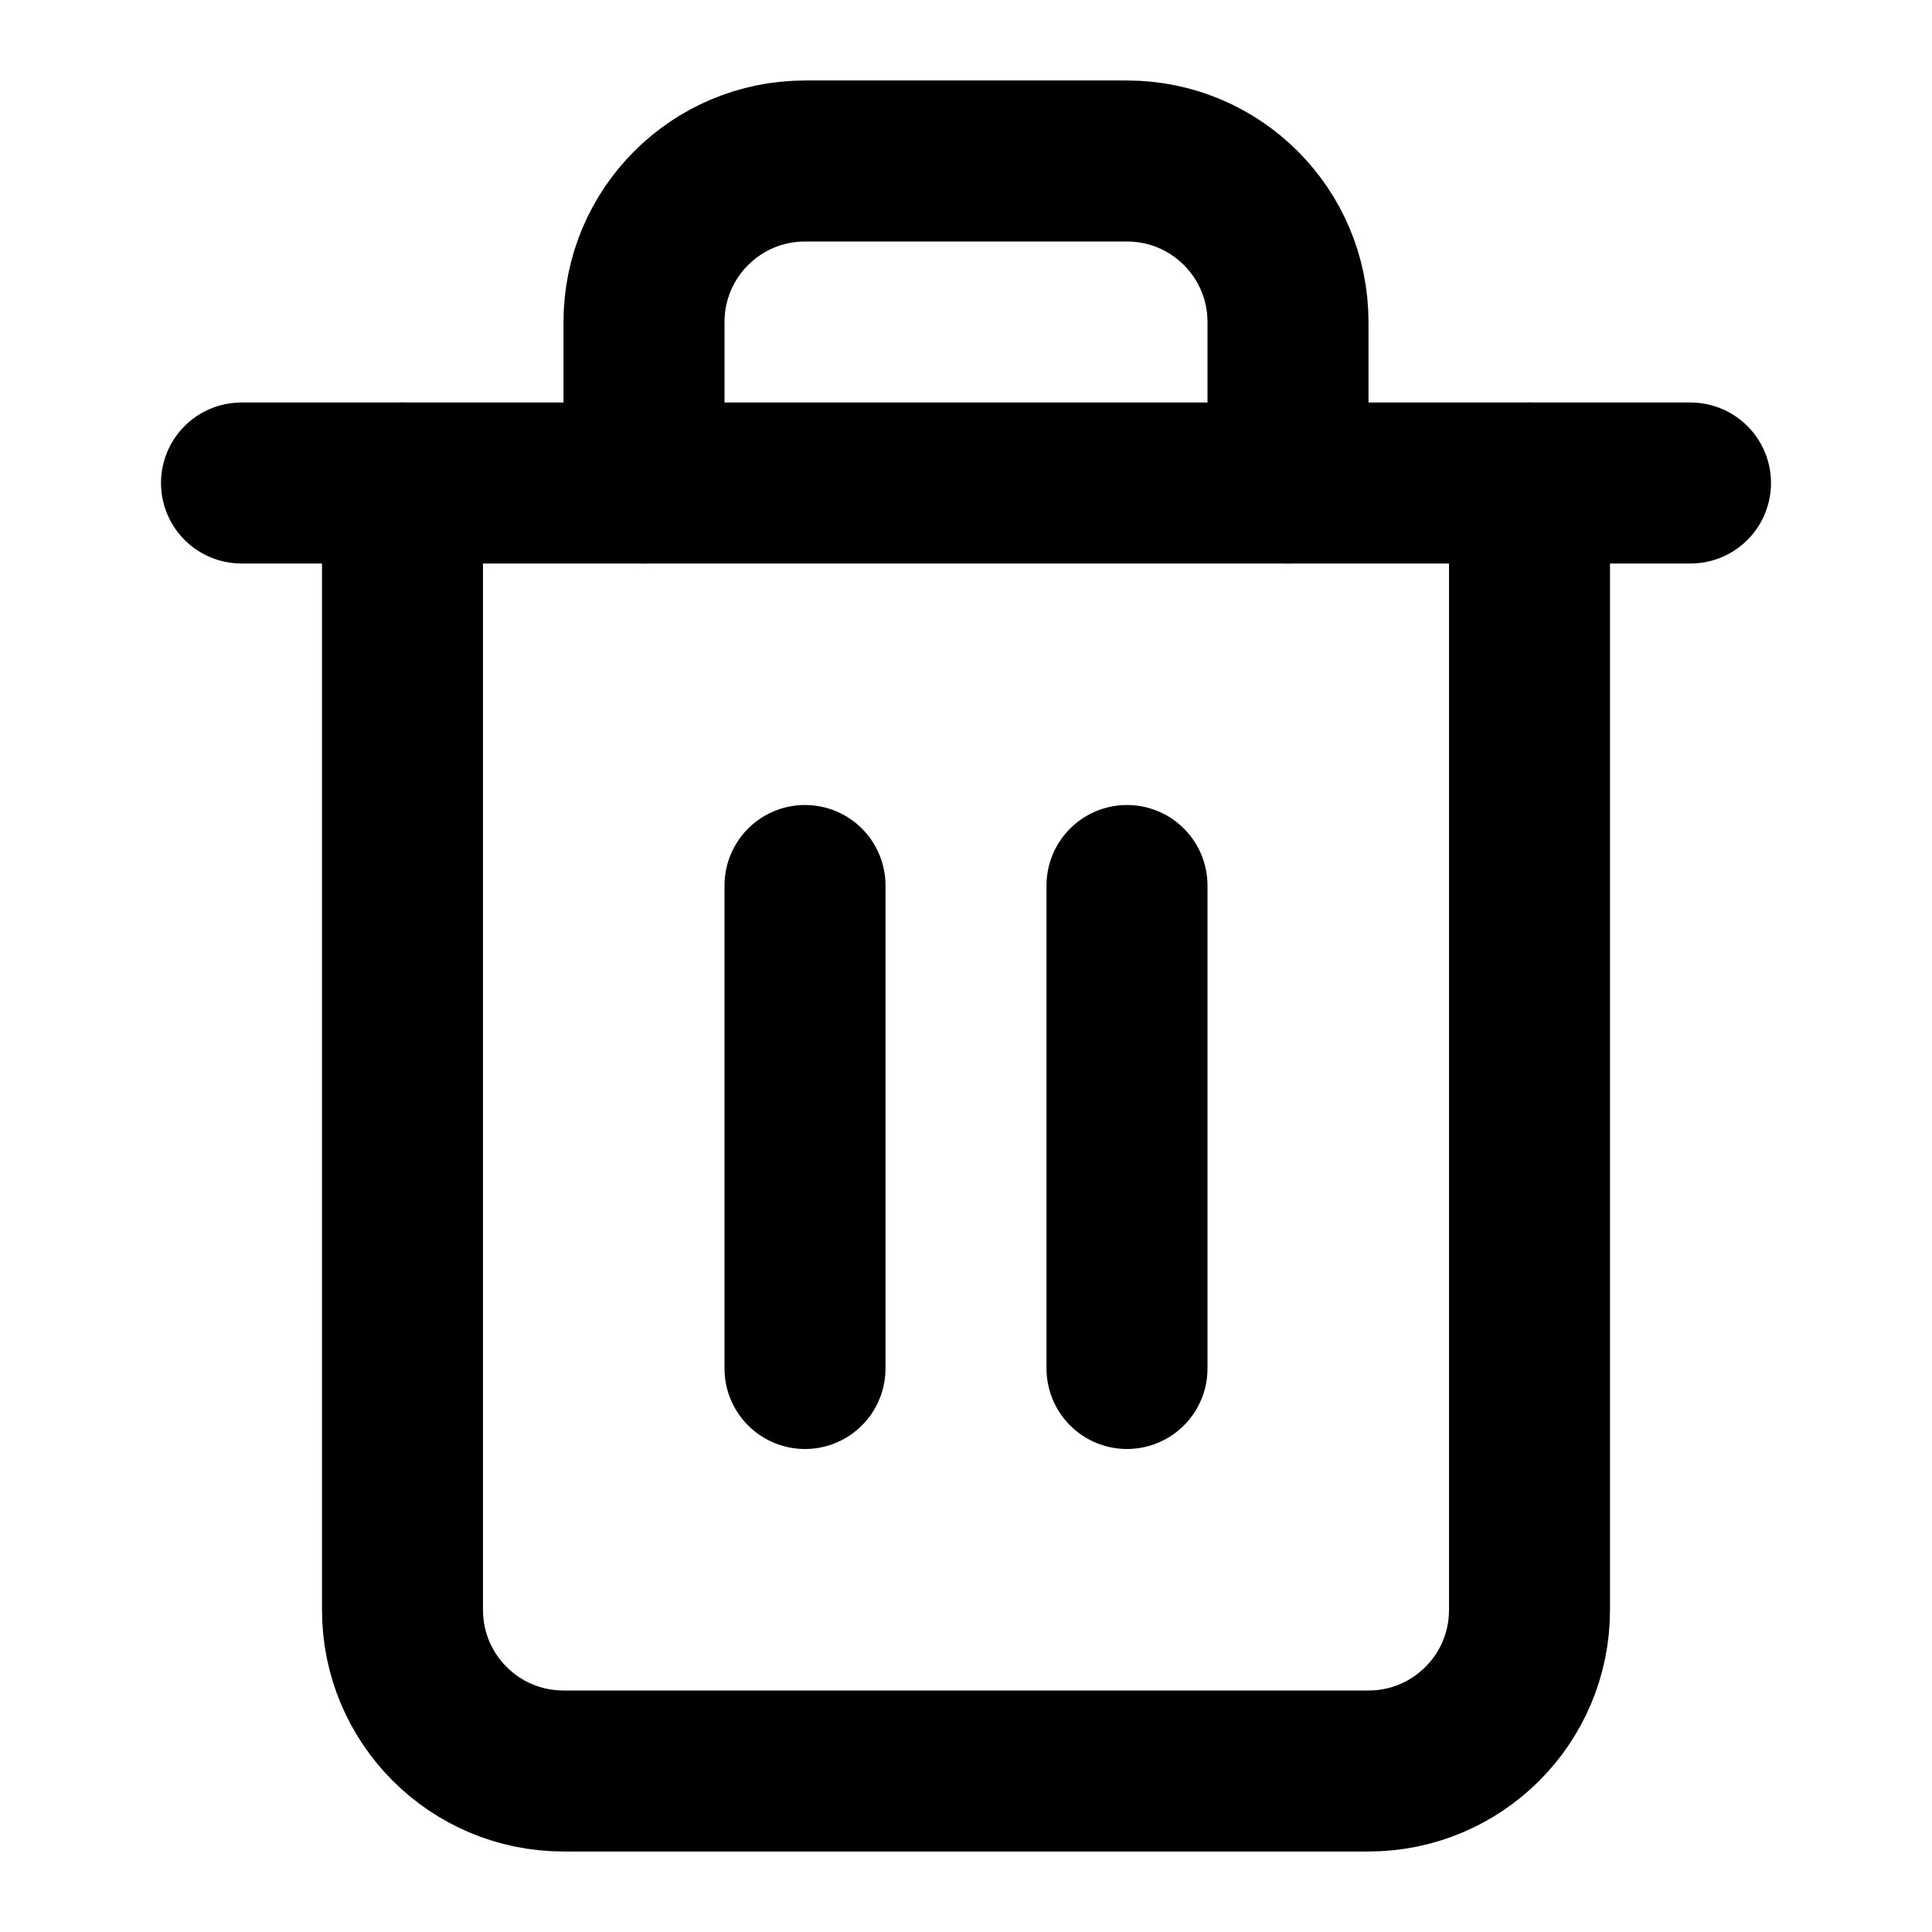
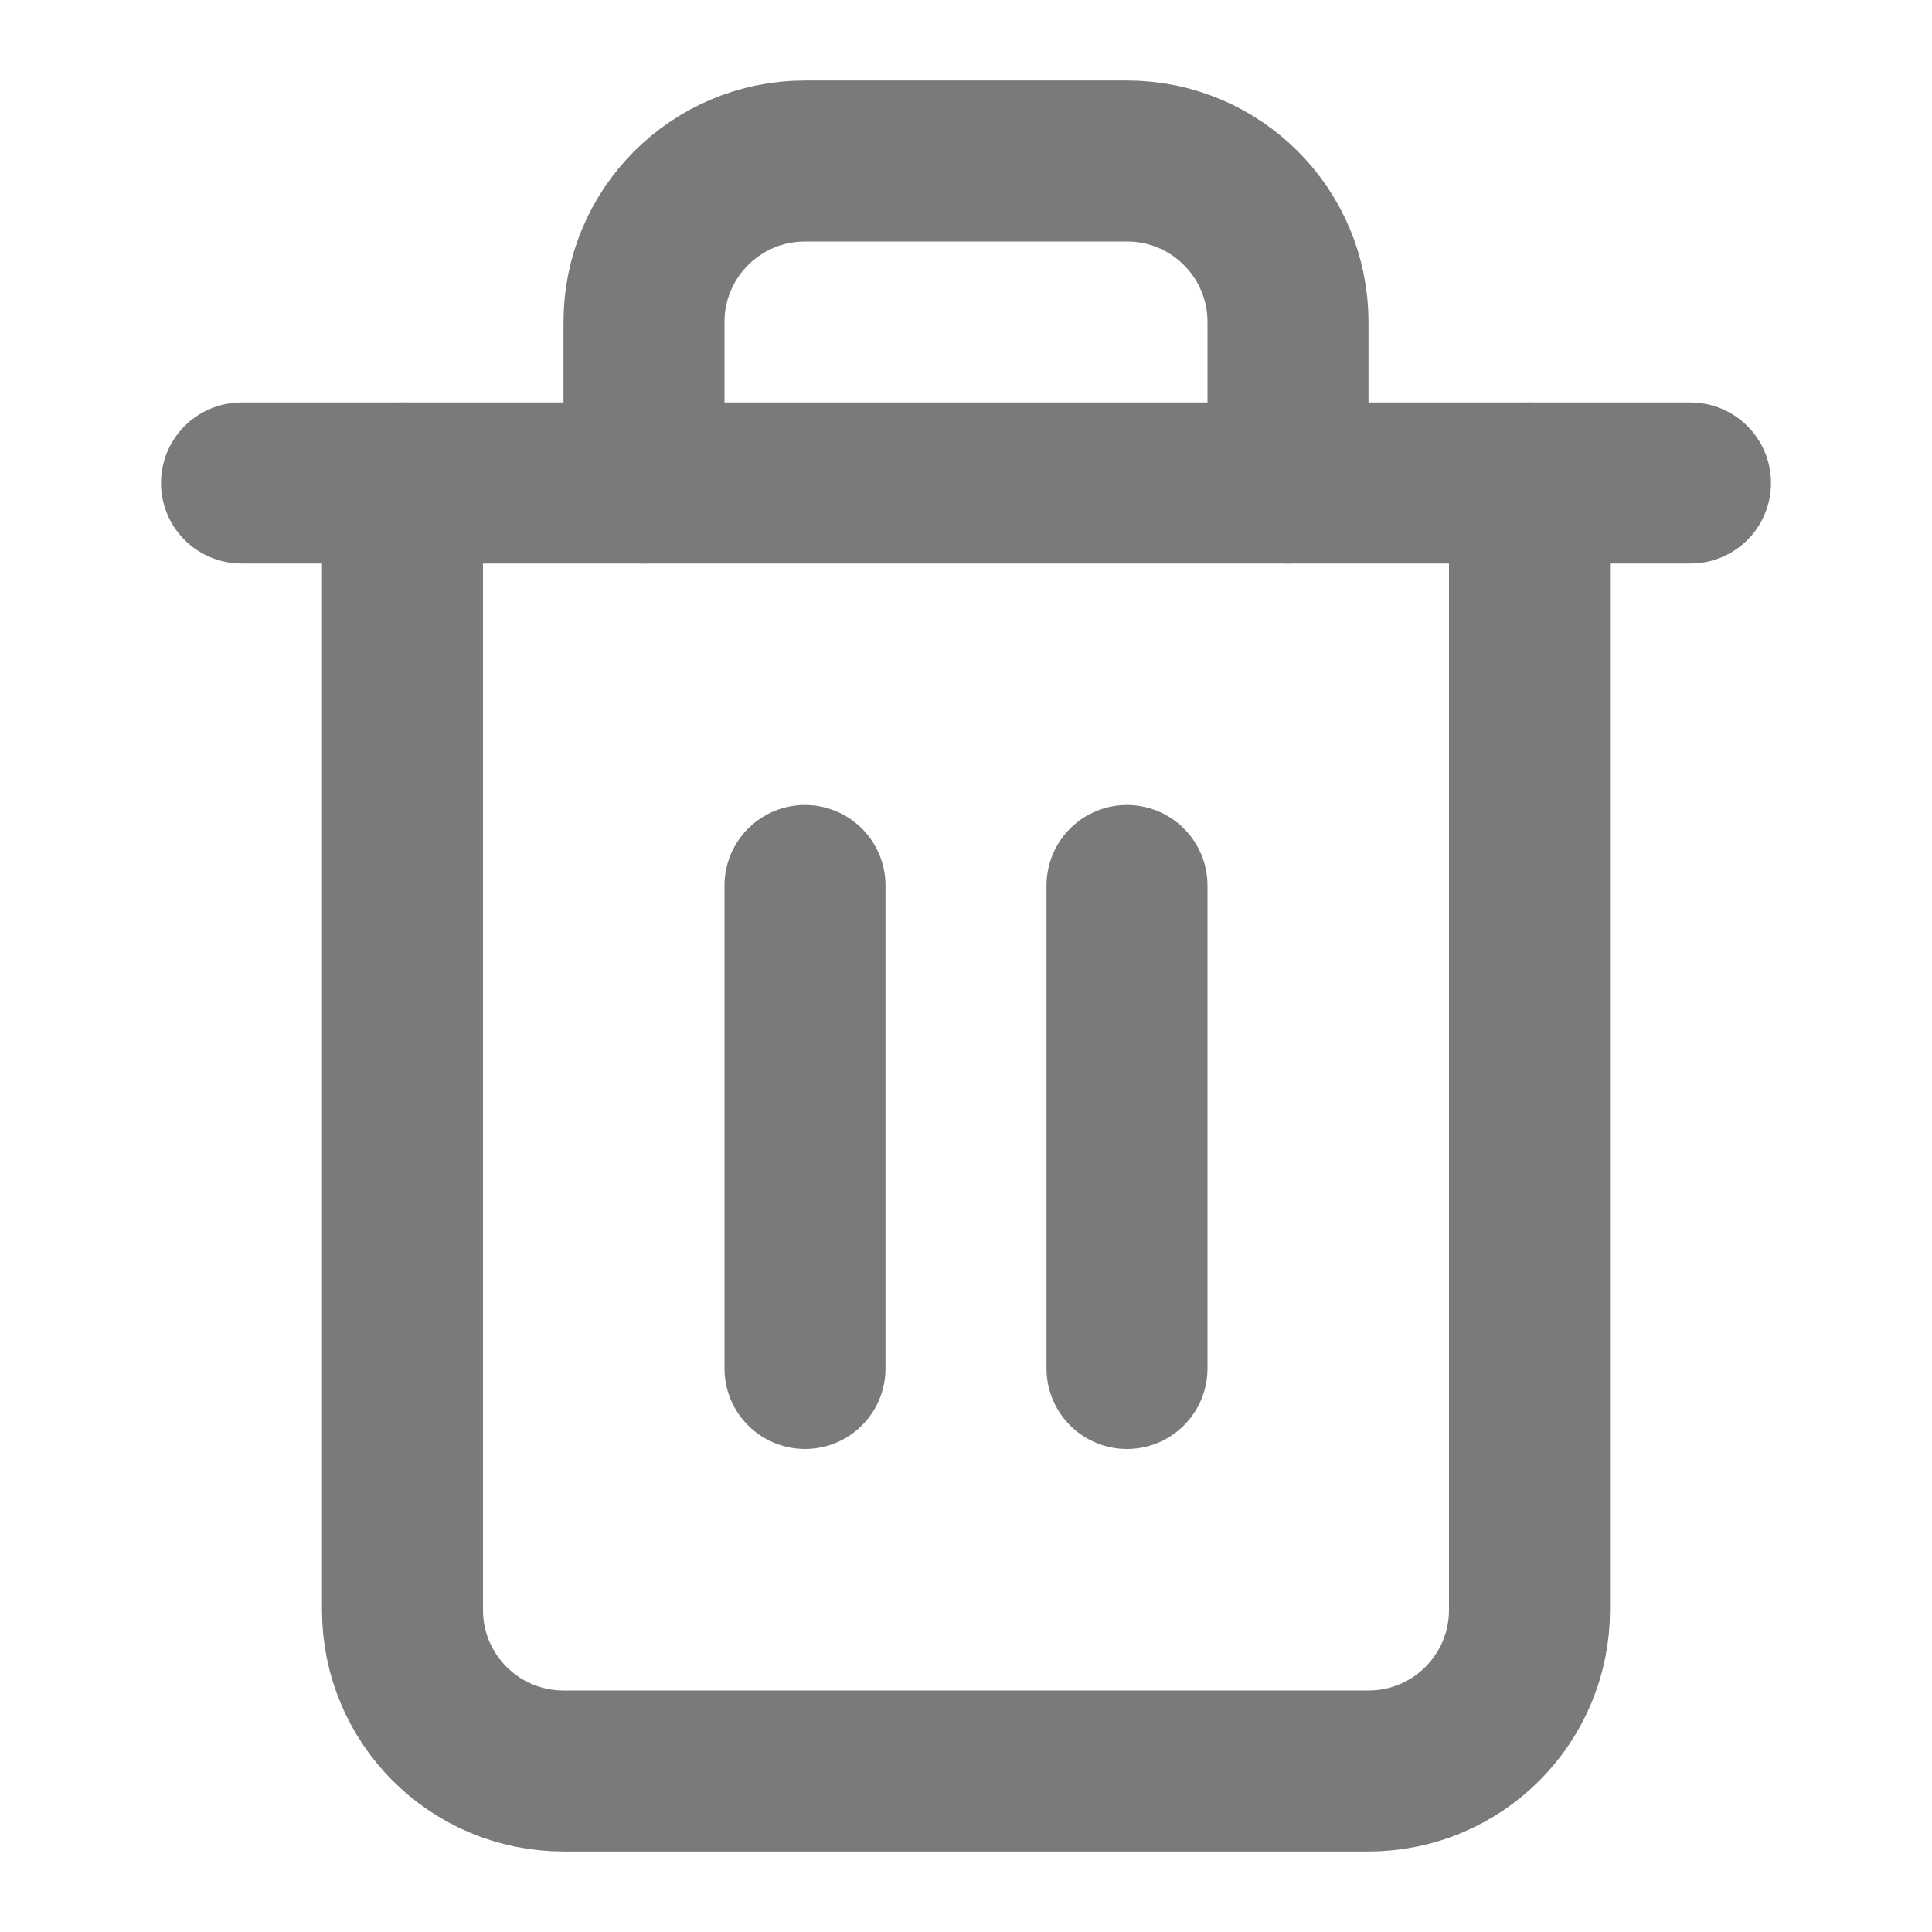
- <svg xmlns="http://www.w3.org/2000/svg" width="24" height="24" viewBox="0 0 24 24" fill="none" stroke="#000000" stroke-width="2" stroke-linecap="round" stroke-linejoin="round">
+ <svg xmlns="http://www.w3.org/2000/svg" width="24" height="24" viewBox="0 0 24 24" fill="none" stroke="#7a7a7a" stroke-width="2" stroke-linecap="round" stroke-linejoin="round">
  <polyline points="3 6 5 6 21 6" />
  <path d="M19 6v14a2 2 0 0 1-2 2H7a2 2 0 0 1-2-2V6m3 0V4a2 2 0 0 1 2-2h4a2 2 0 0 1 2 2v2" />
  <line x1="10" y1="11" x2="10" y2="17" />
  <line x1="14" y1="11" x2="14" y2="17" />
</svg>
